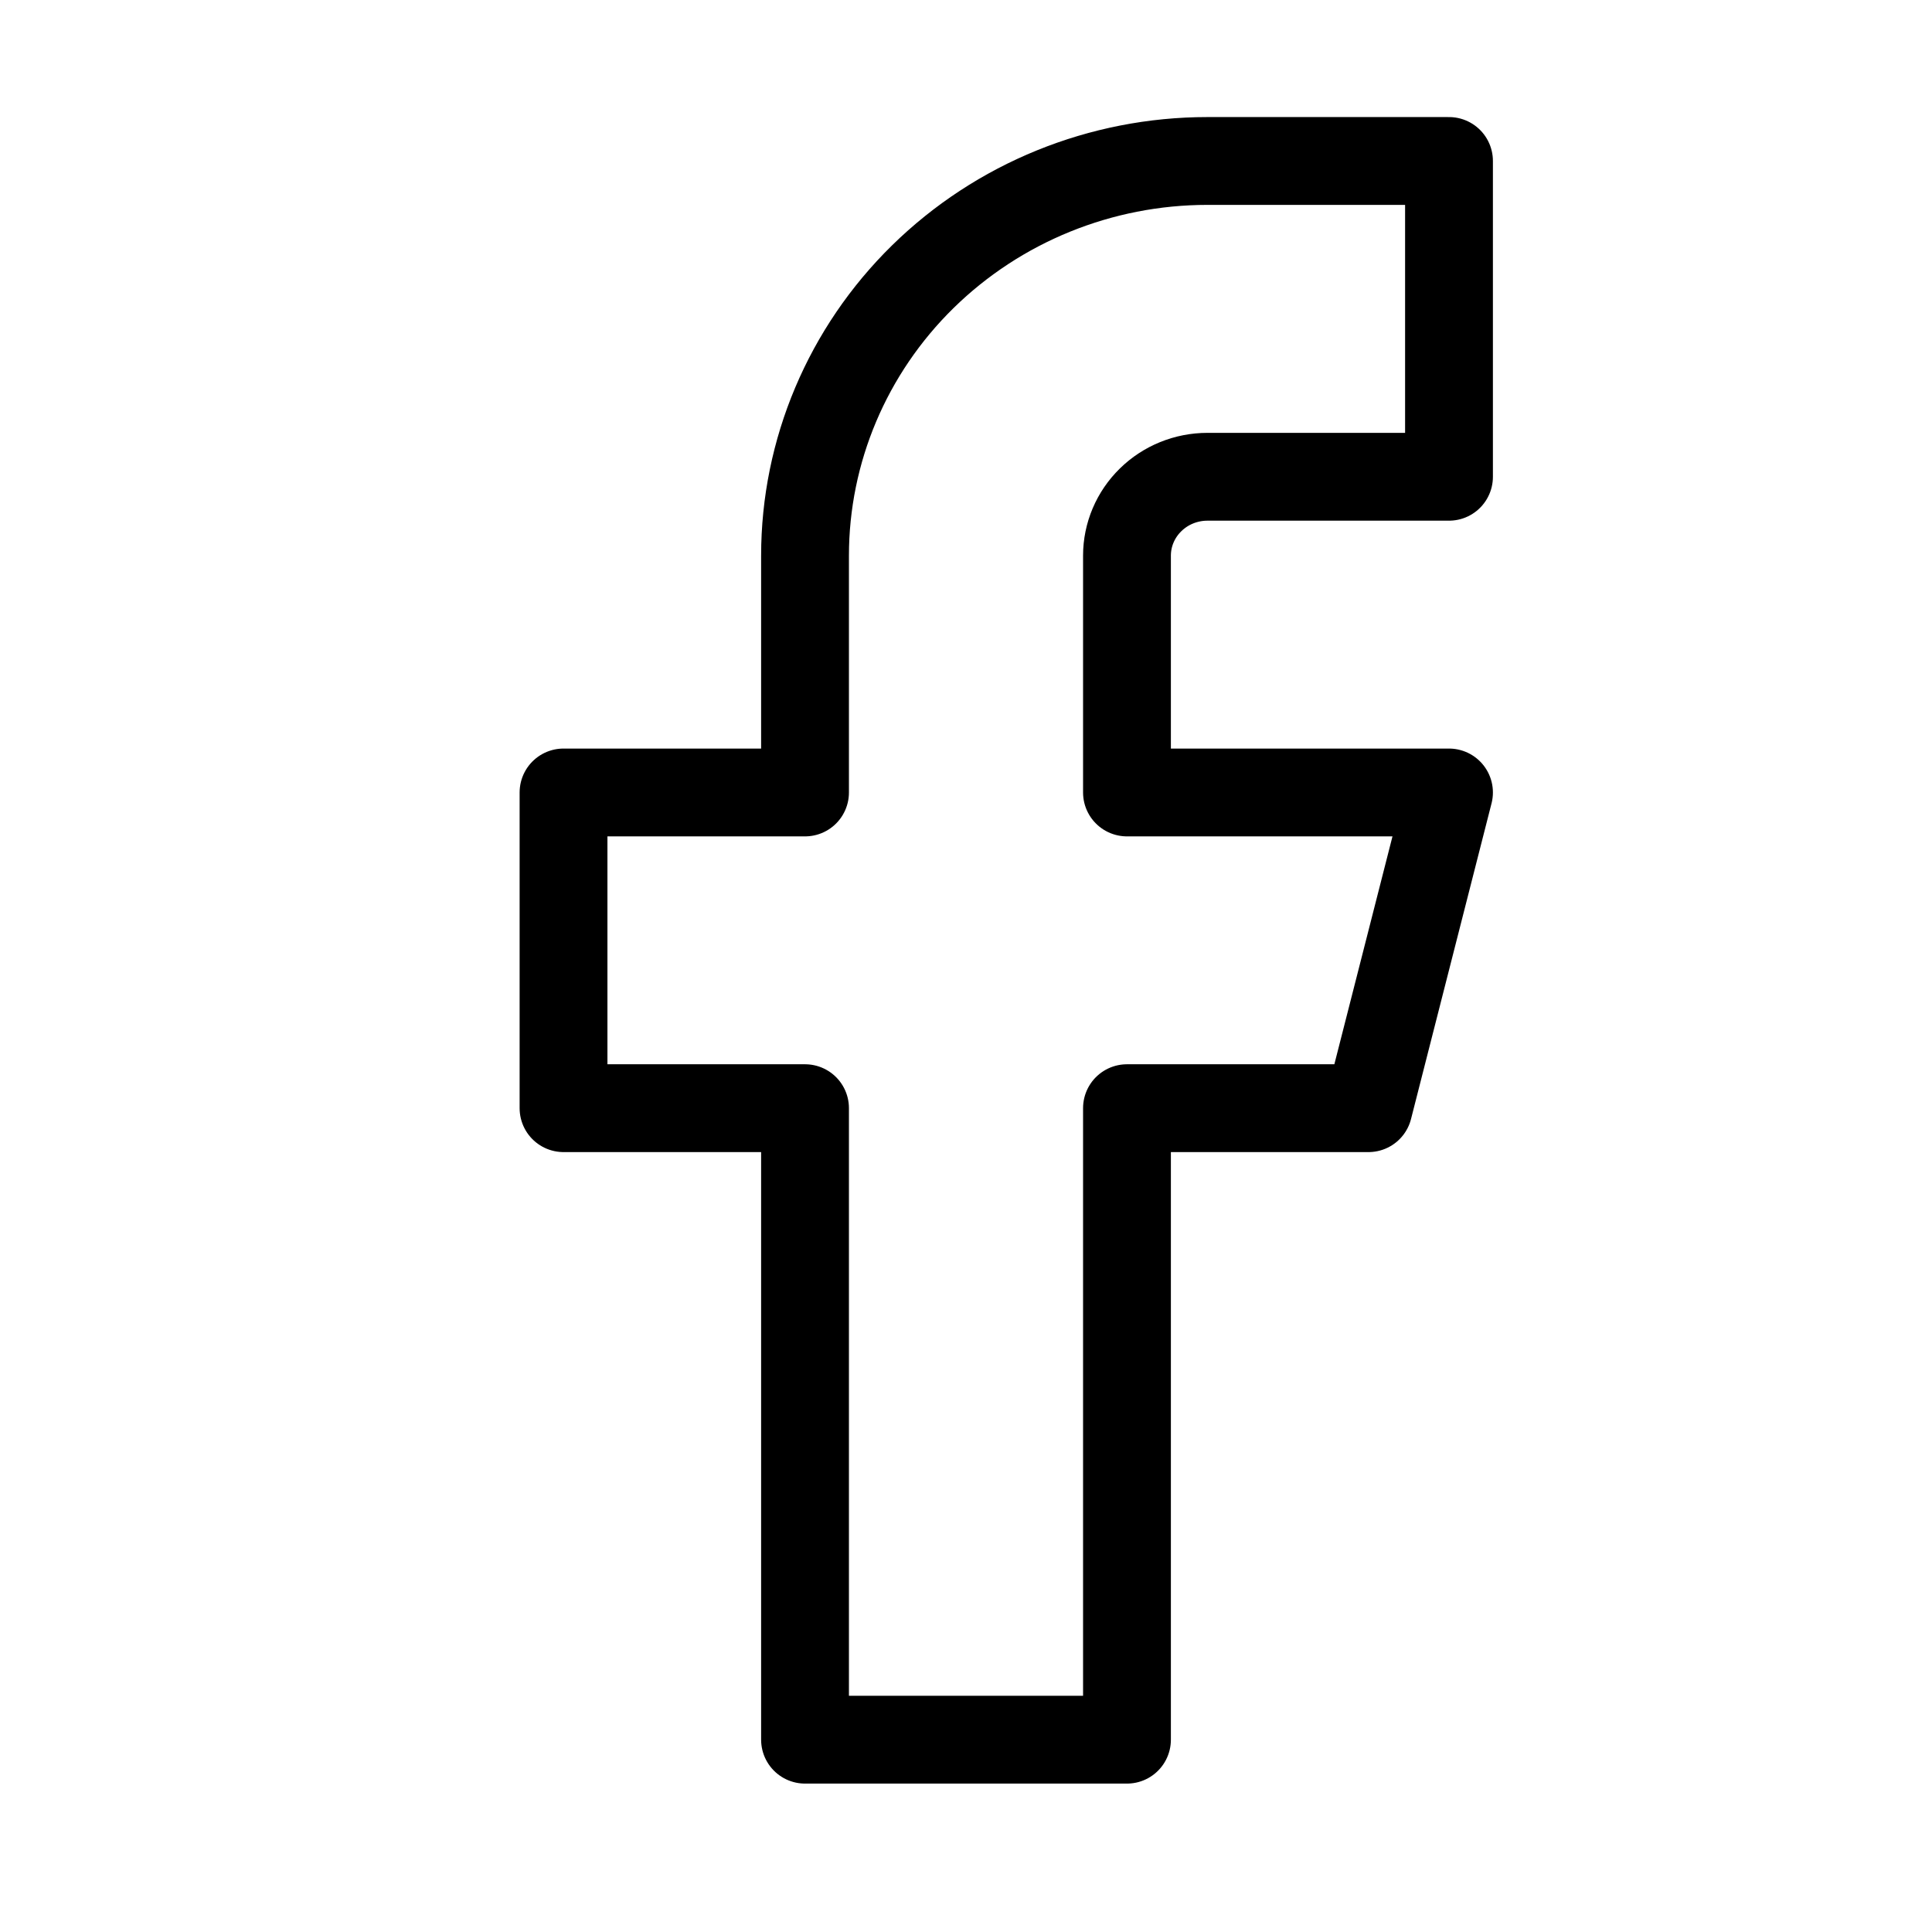
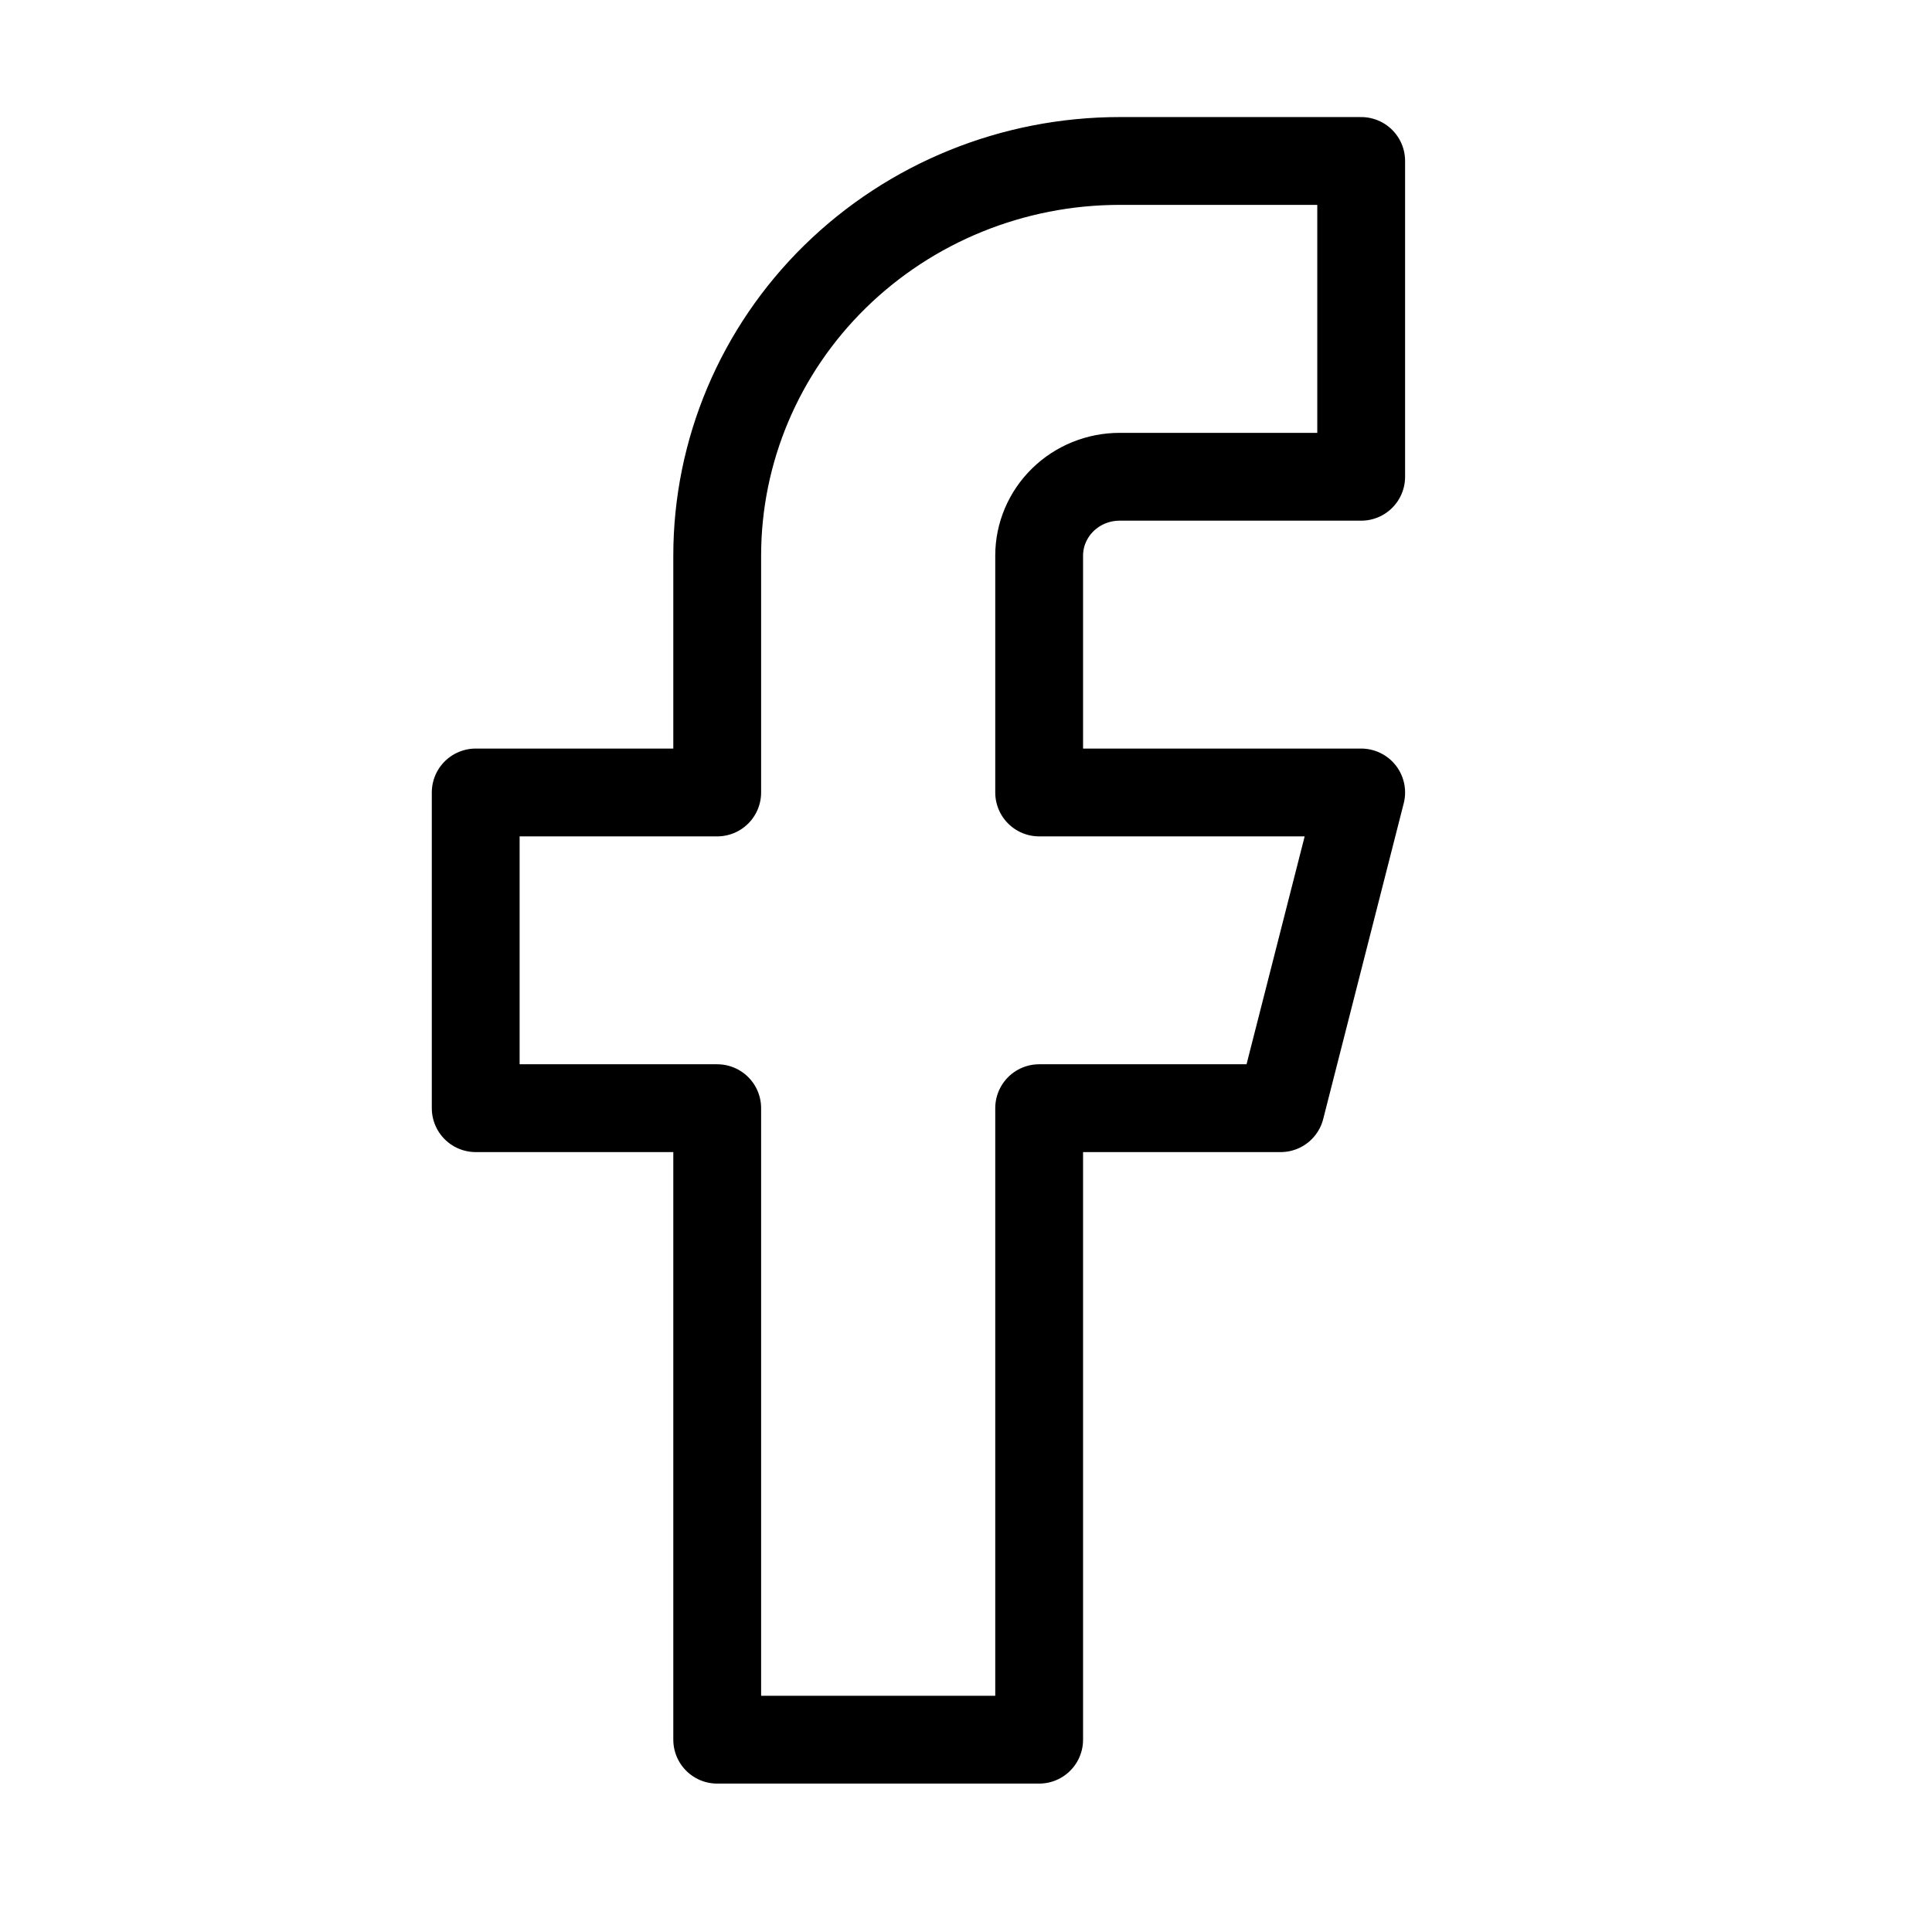
<svg xmlns="http://www.w3.org/2000/svg" width="22" height="22" viewBox="0 0 22 22">
-   <path d="M16.5 1.833H13.75C12.534 1.833 11.369 2.307 10.509 3.15C9.65 3.992 9.167 5.136 9.167 6.327V9.024H6.417V12.619H9.167V19.81H12.833V12.619H15.583L16.5 9.024H12.833V6.327C12.833 6.089 12.93 5.86 13.102 5.692C13.274 5.523 13.507 5.429 13.75 5.429H16.5V1.833Z" fill="none" stroke="currentColor" stroke-width="1" stroke-linecap="round" stroke-linejoin="round" />
+   <path d="M16.5 1.833H13.75C12.534 1.833 11.369 2.307 10.509 3.15C9.65 3.992 9.167 5.136 9.167 6.327V9.024H6.417V12.619H9.167V19.81H12.833V12.619H15.583L16.5 9.024H12.833V6.327C12.833 6.089 12.93 5.86 13.102 5.692C13.274 5.523 13.507 5.429 13.75 5.429H16.5V1.833Z" transform="translate(-1)" fill="none" stroke="currentColor" stroke-width="1" stroke-linecap="round" stroke-linejoin="round" />
</svg>
